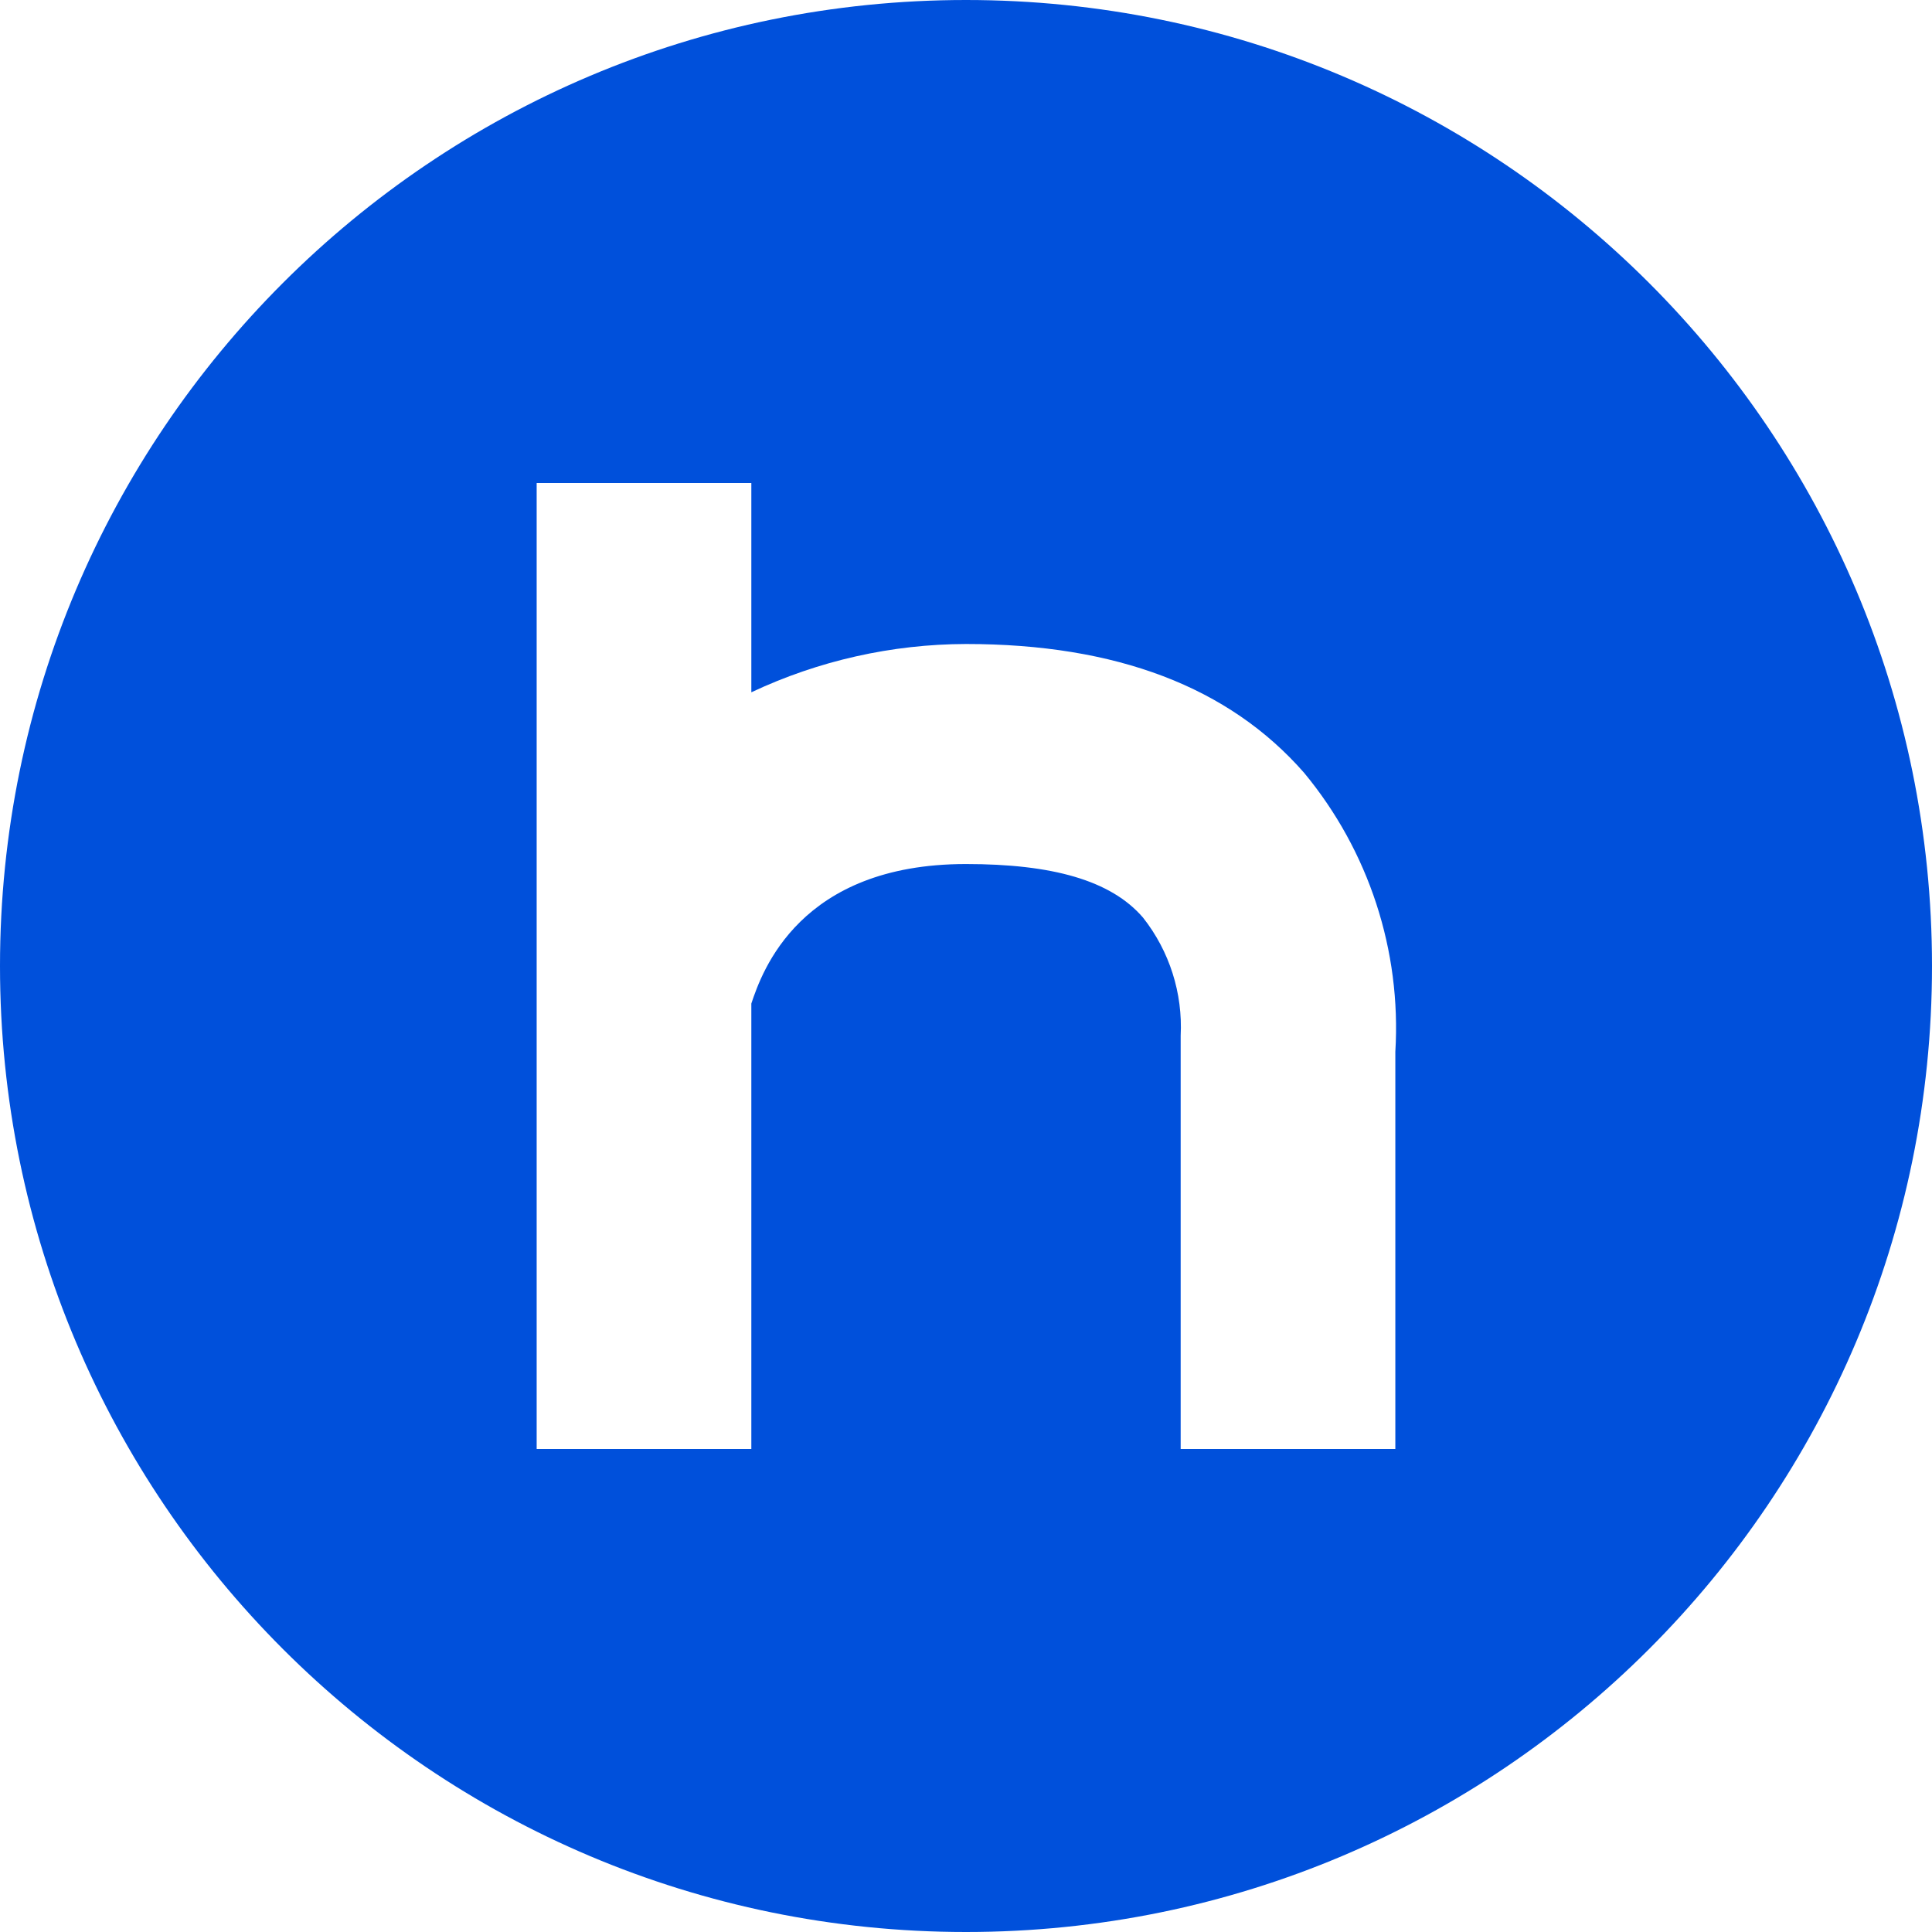
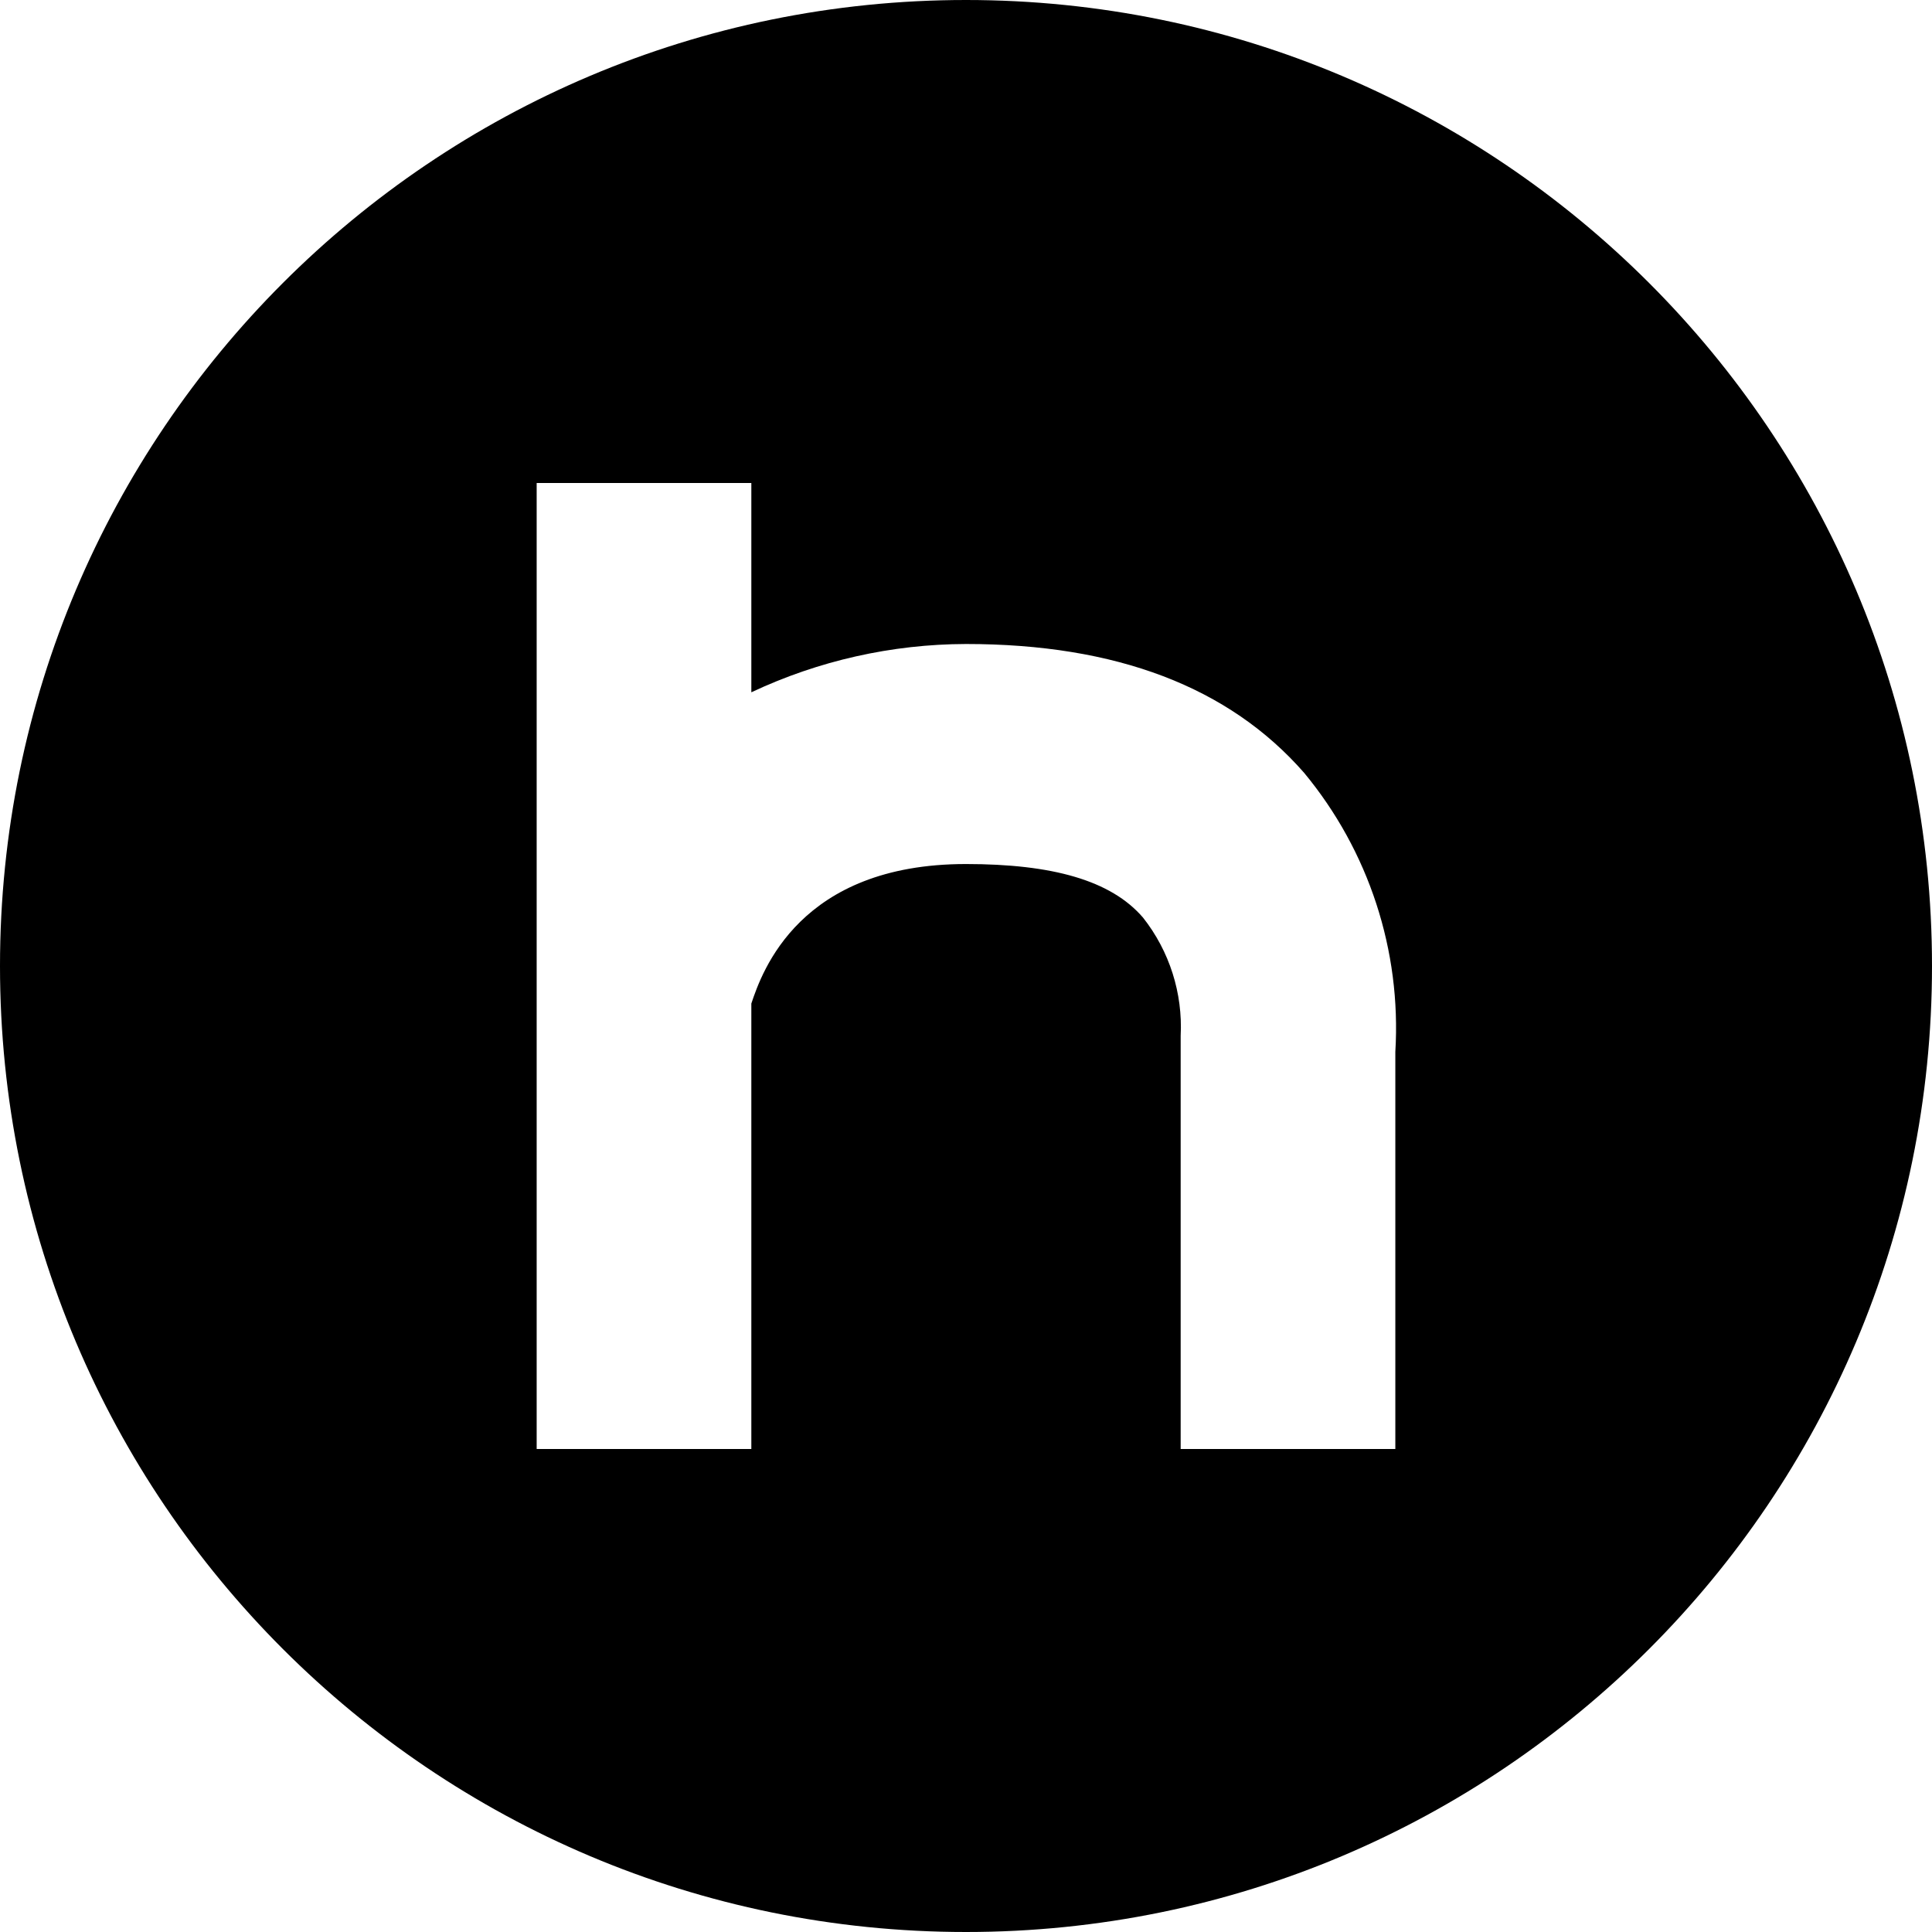
- <svg xmlns="http://www.w3.org/2000/svg" viewBox="11244 609 36 36">
-   <defs>
-     <style>.a{fill:#0050db;}</style>
-   </defs>
-   <g transform="translate(11244 609)">
-     <path class="a" d="M18,0A18,18,0,1,0,36,18,18,18,0,0,0,18,0Zm8,19.6V27H22V19.3a3.284,3.284,0,0,0-.7-2.2c-.6-.7-1.7-1-3.3-1-3.1,0-3.8,2-4,2.6V27H10V9h4v3.9a9.445,9.445,0,0,1,4-.9q4.2,0,6.3,2.4A7.447,7.447,0,0,1,26,19.6Z" />
-   </g>
+ <svg xmlns="http://www.w3.org/2000/svg" viewBox="0 0 36 36">
+   <path class="a" d="M18,0A18,18,0,1,0,36,18,18,18,0,0,0,18,0Zm8,19.6V27H22V19.3a3.284,3.284,0,0,0-.7-2.2c-.6-.7-1.7-1-3.3-1-3.1,0-3.8,2-4,2.6V27H10V9h4v3.9a9.445,9.445,0,0,1,4-.9q4.2,0,6.3,2.4A7.447,7.447,0,0,1,26,19.6Z" />
</svg>
